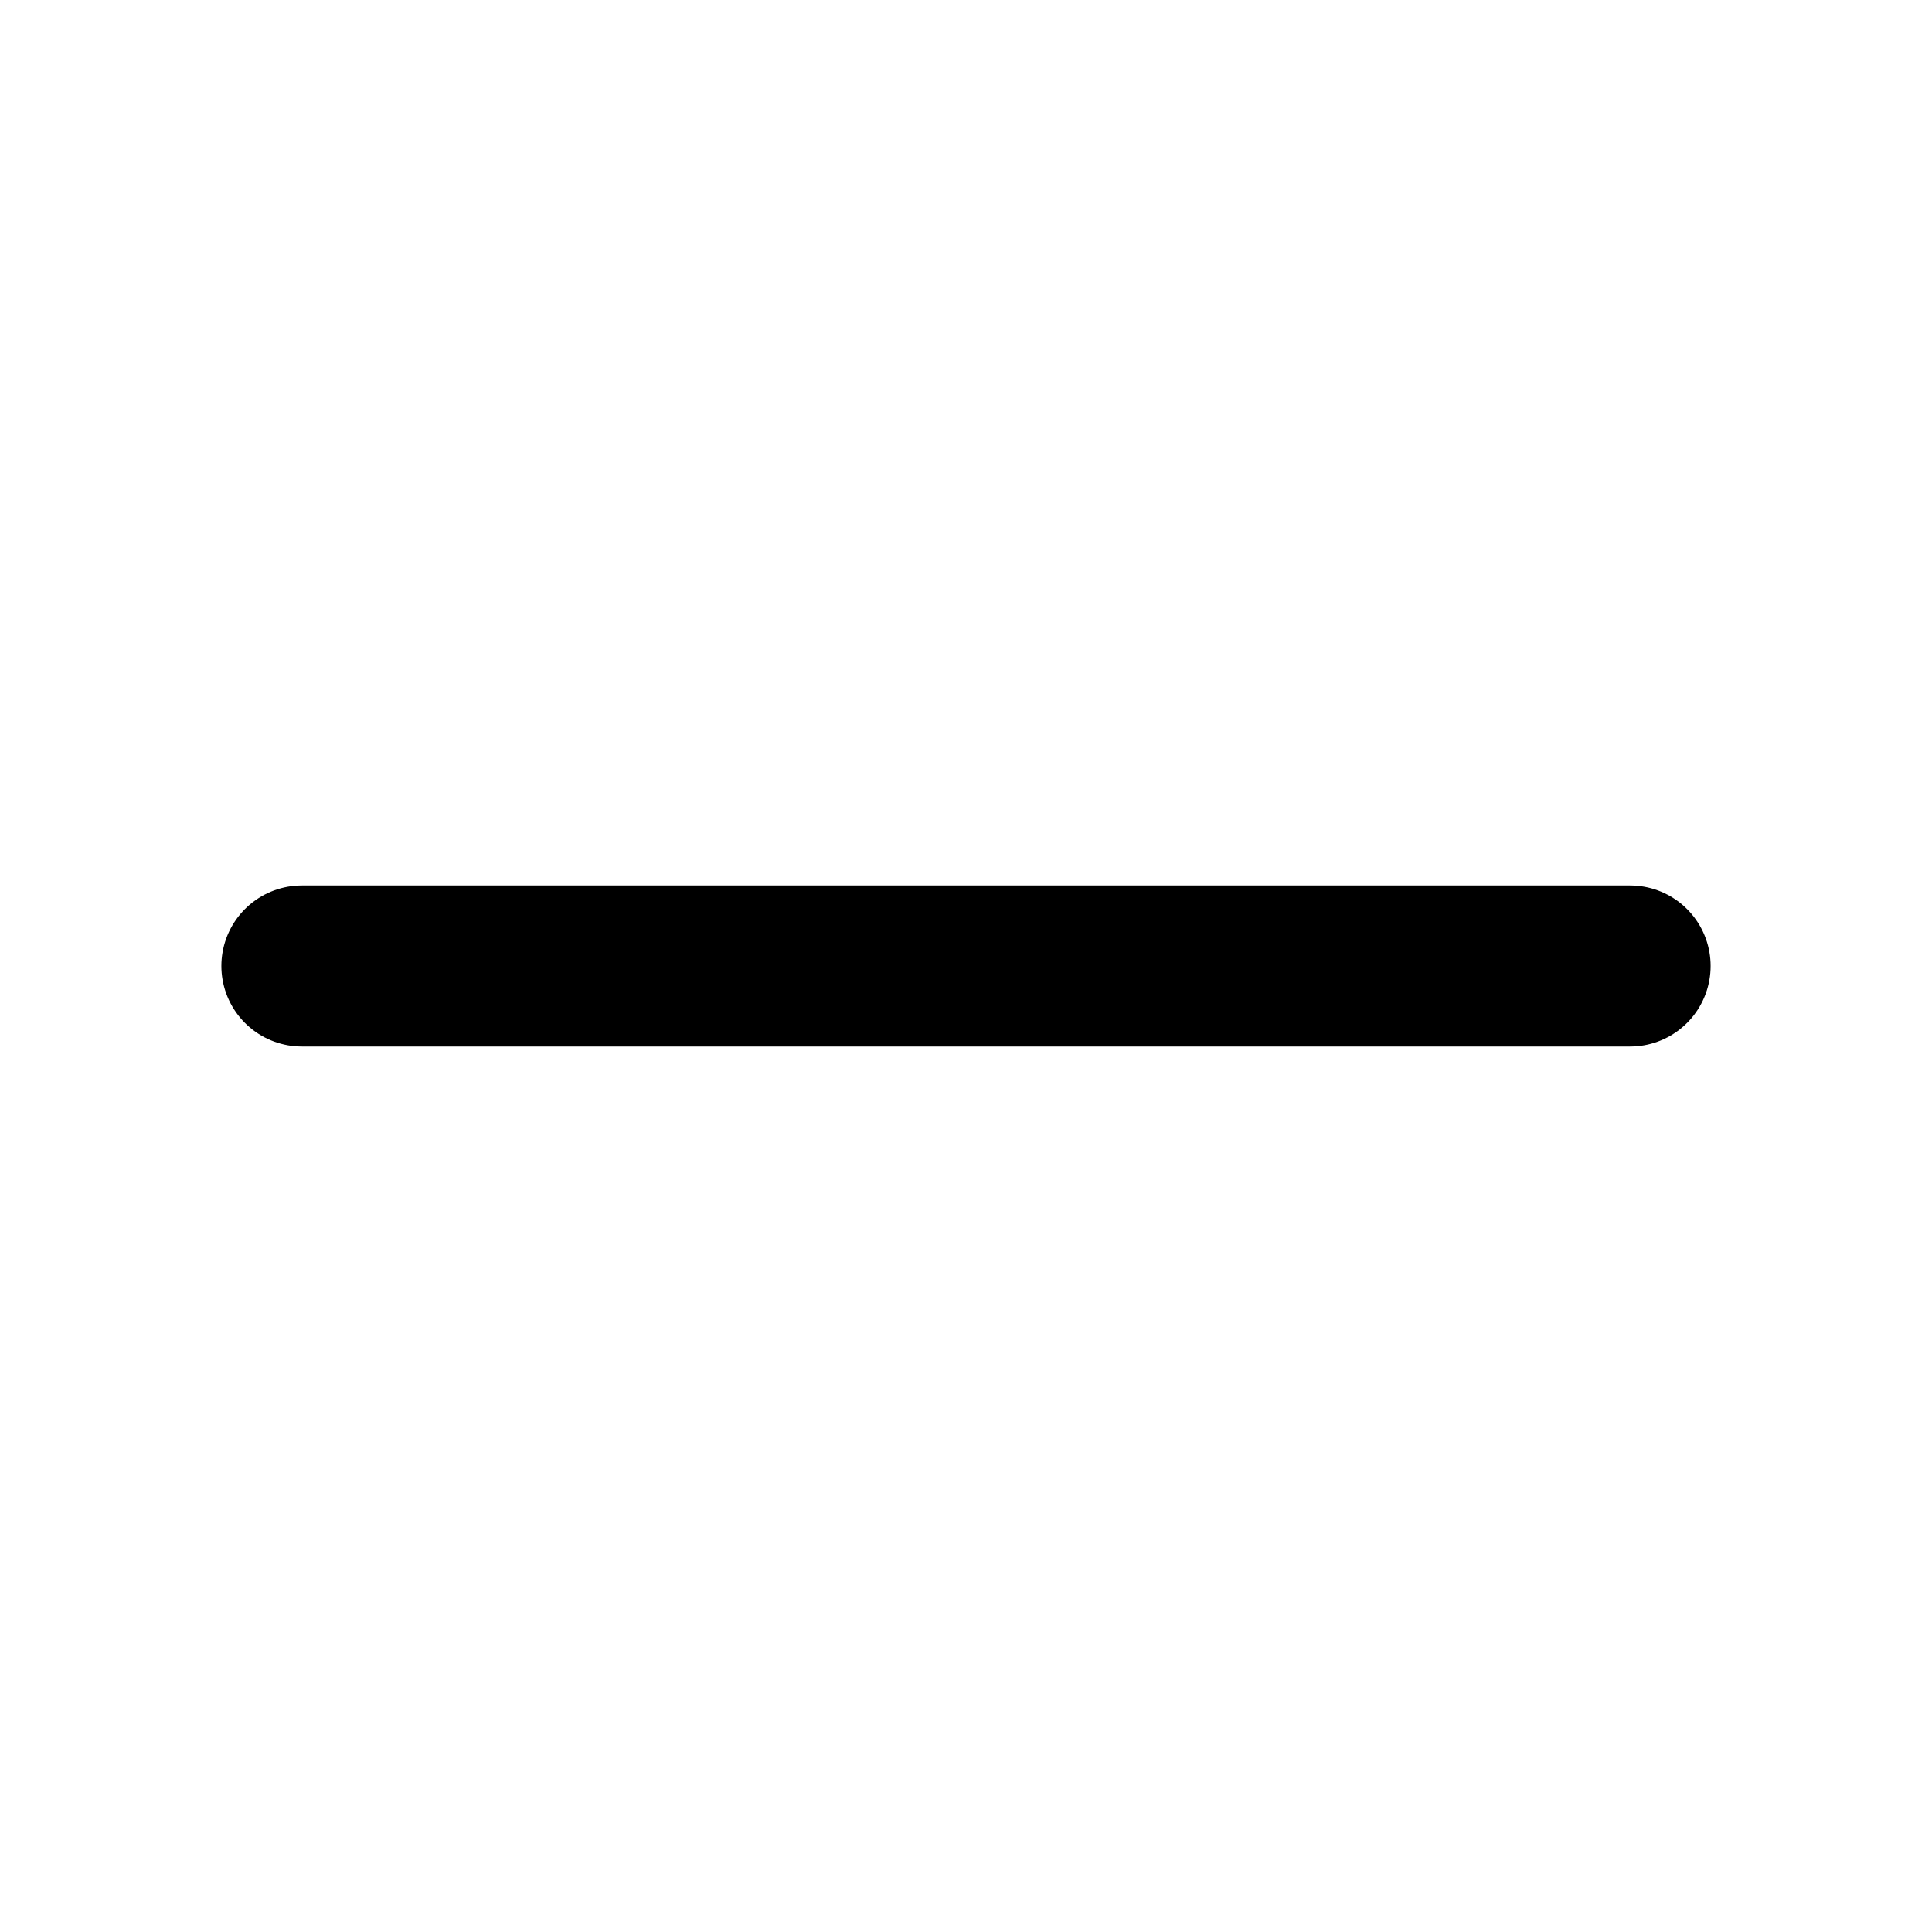
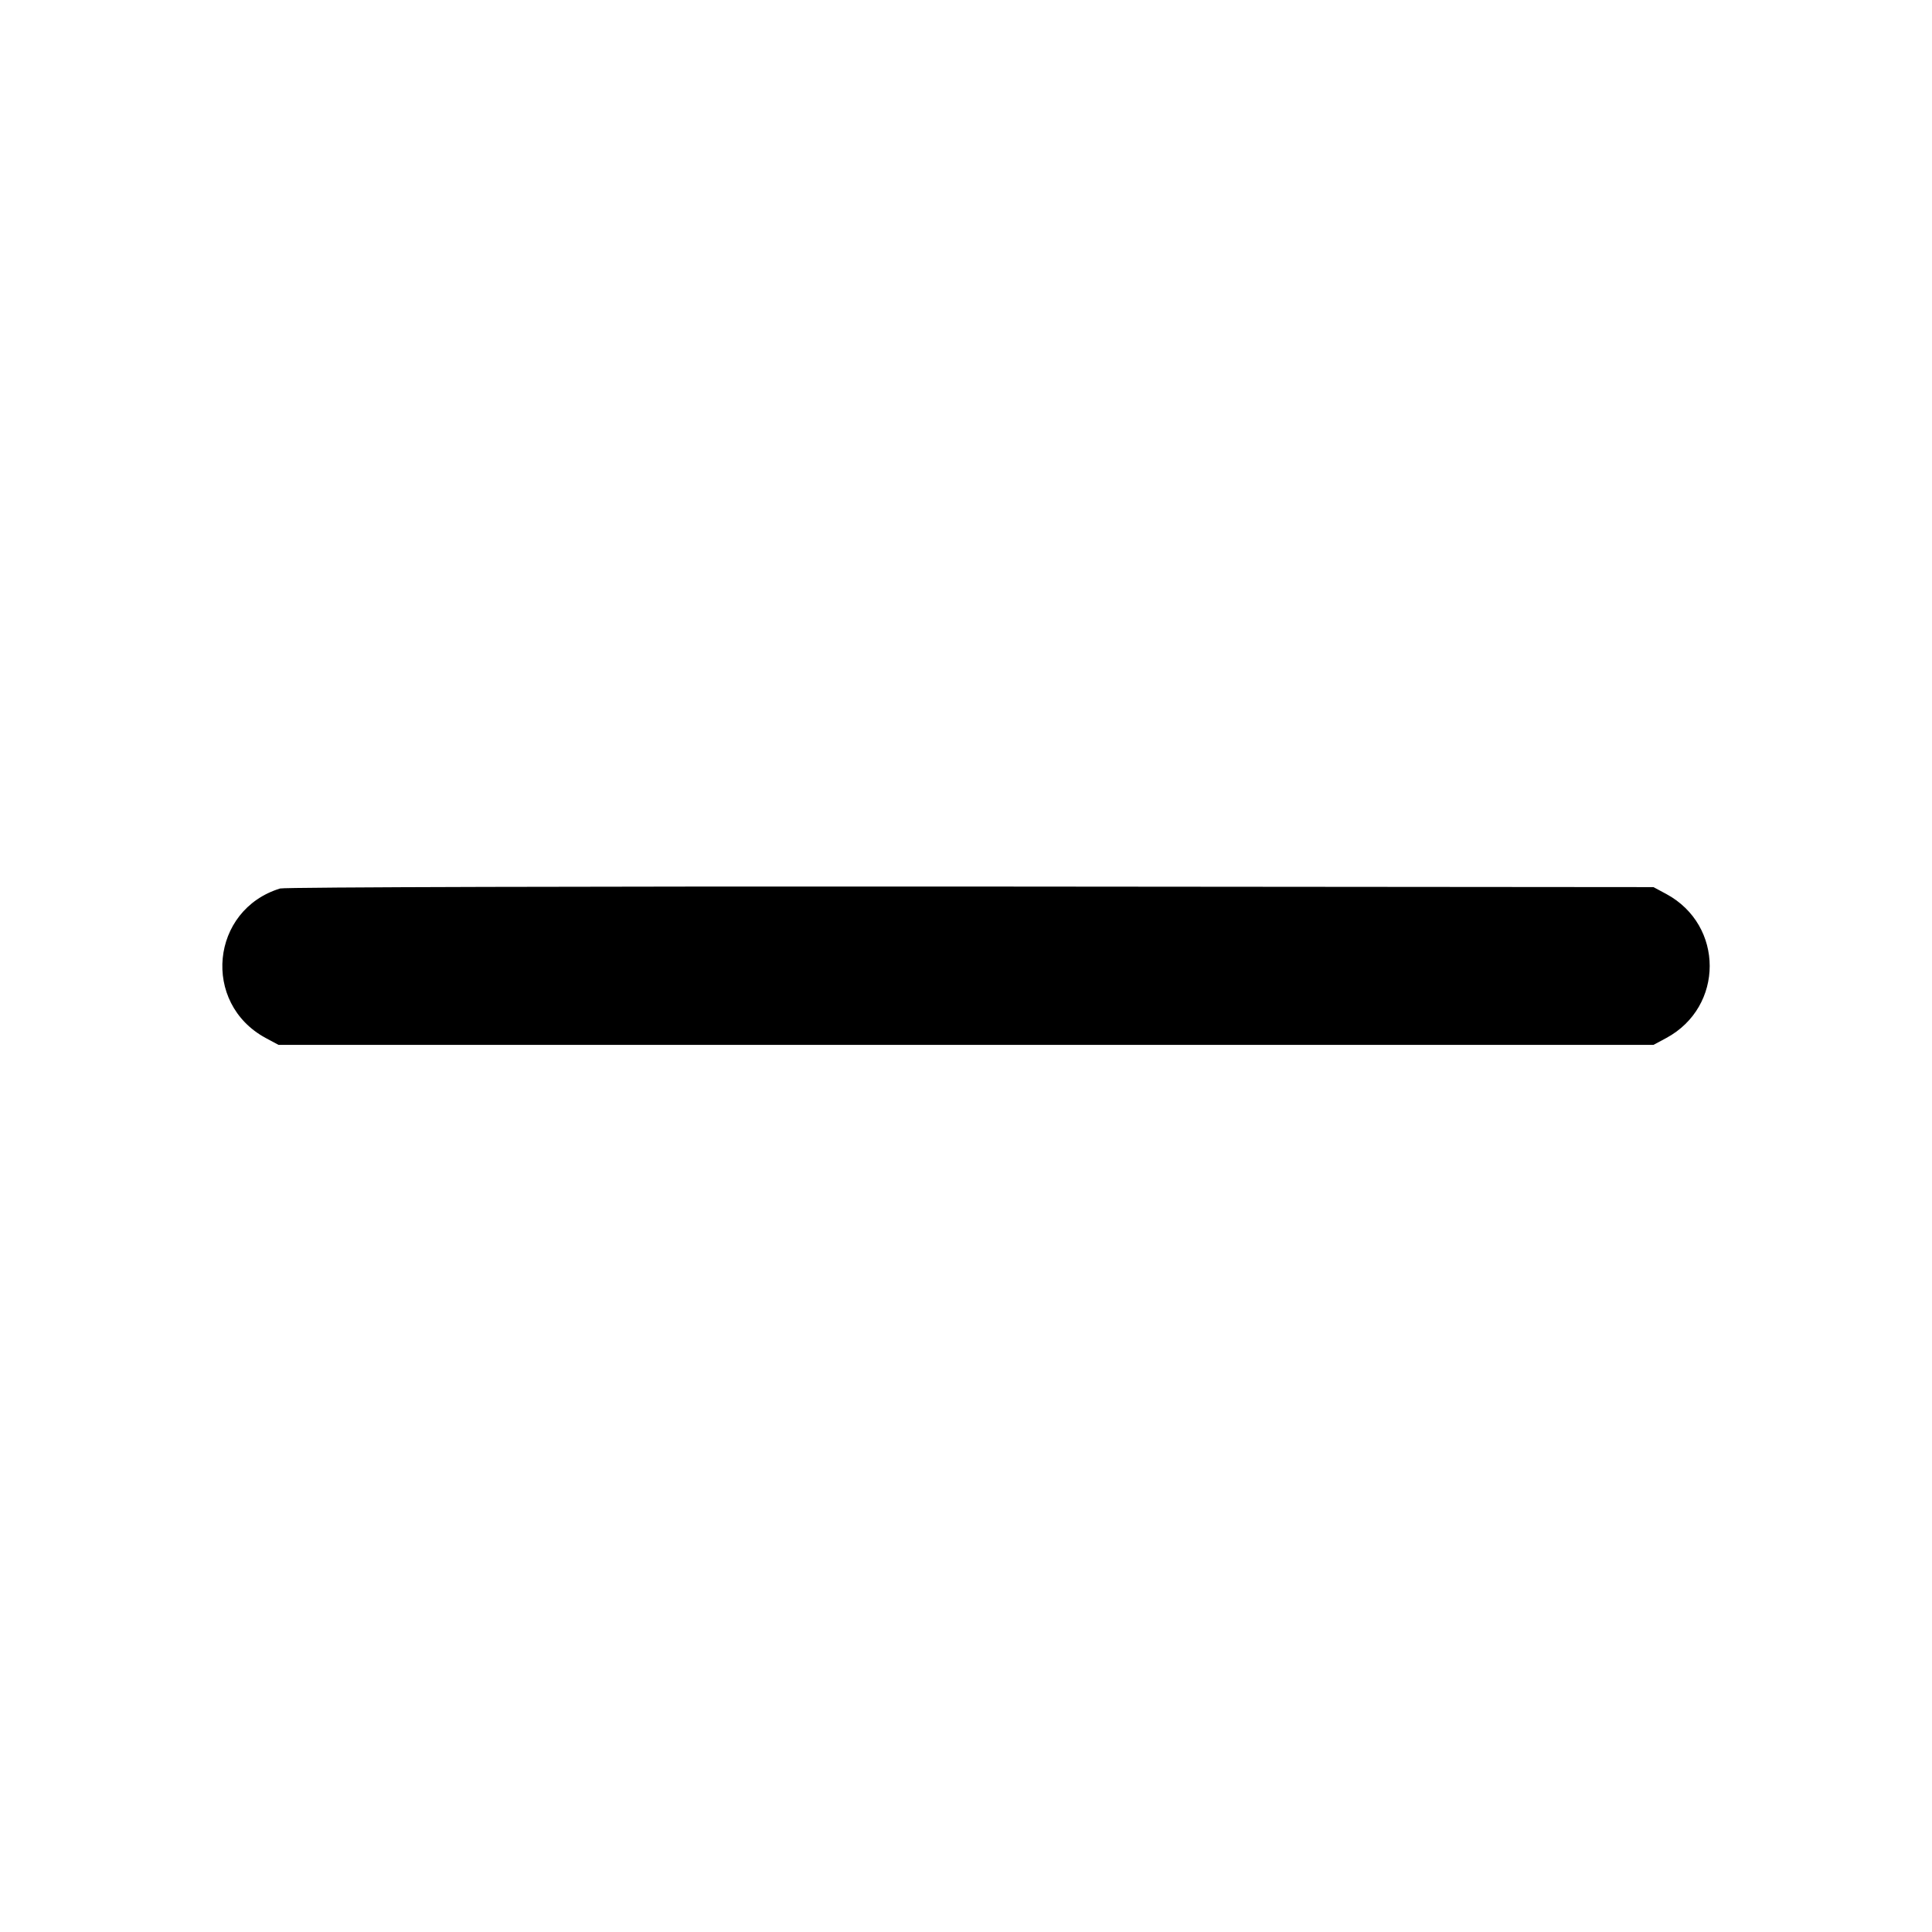
- <svg xmlns="http://www.w3.org/2000/svg" width="24" height="24" viewBox="0 0 24 24" fill="none">
-   <path d="M3.75 12H20.25" stroke="black" stroke-width="2" stroke-linecap="round" stroke-linejoin="round" />
+ <svg xmlns="http://www.w3.org/2000/svg" width="24" height="24" fill="none">
+   <path d="M3.48 11.037c-.865.265-.977 1.426-.18 1.857l.16.086h17.08l.16-.086c.718-.388.718-1.4 0-1.788l-.16-.086-8.48-.007c-4.664-.003-8.525.007-8.58.024" fill-rule="evenodd" fill="#000" />
</svg>
